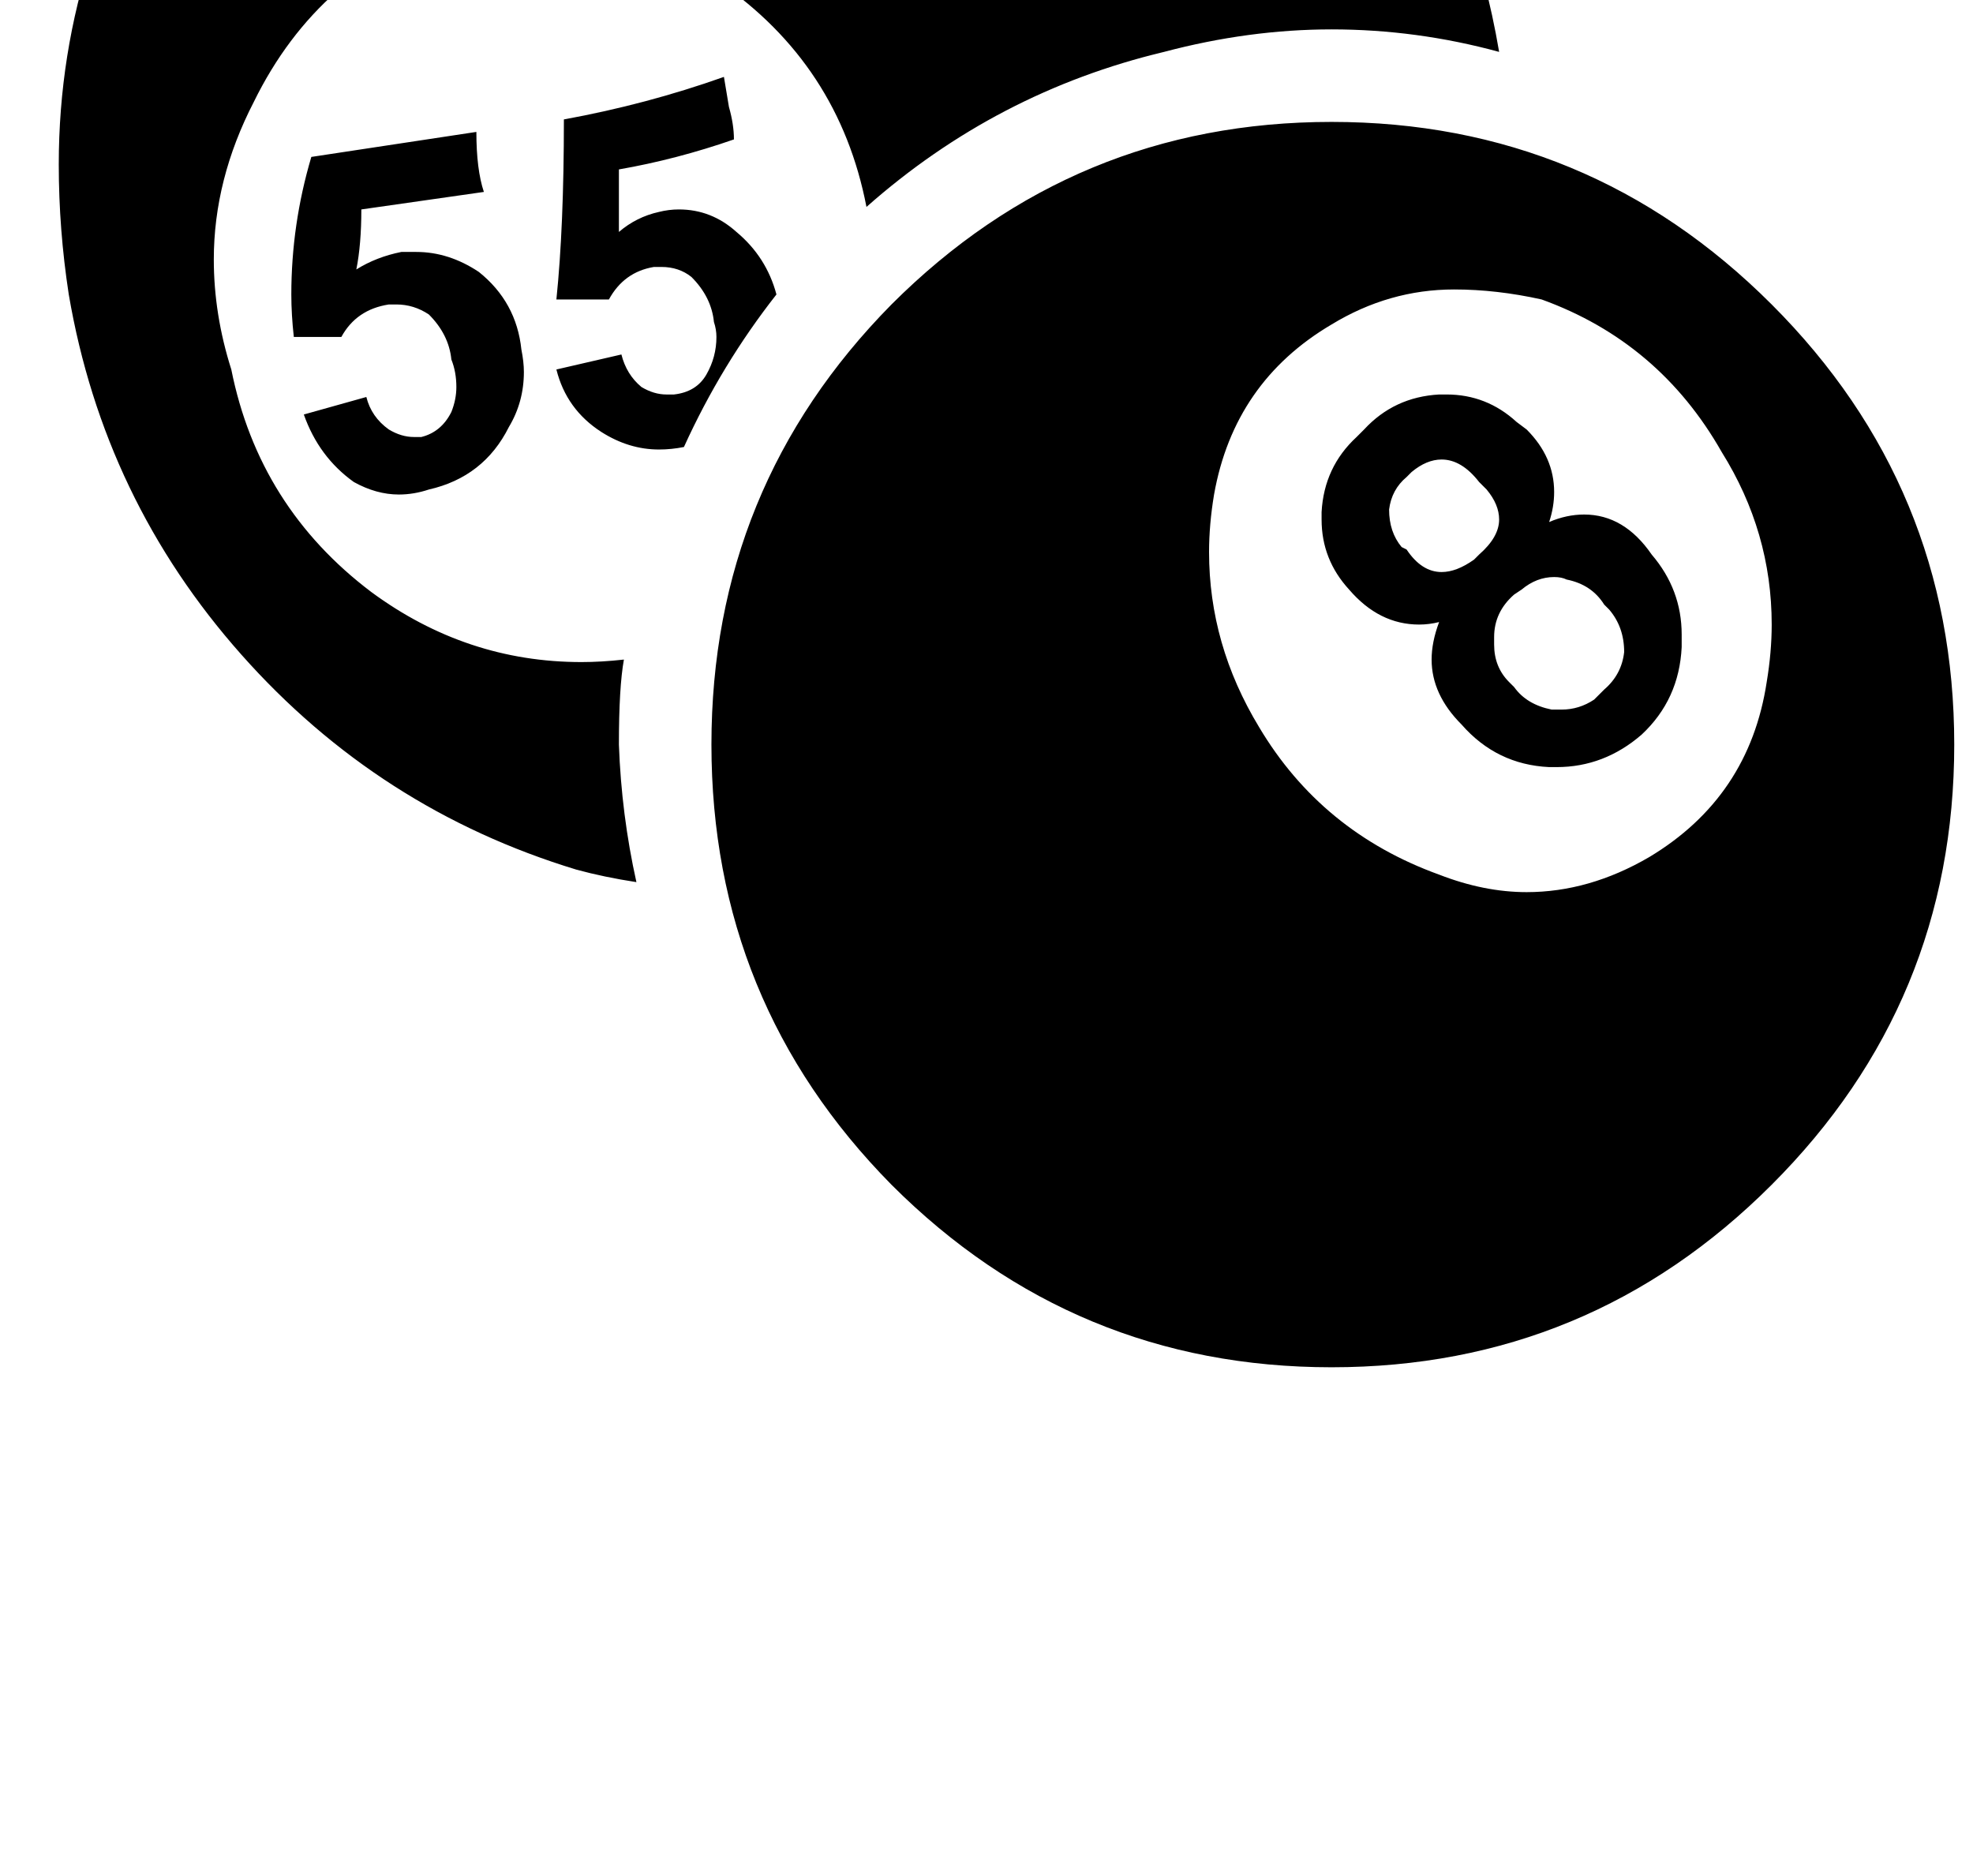
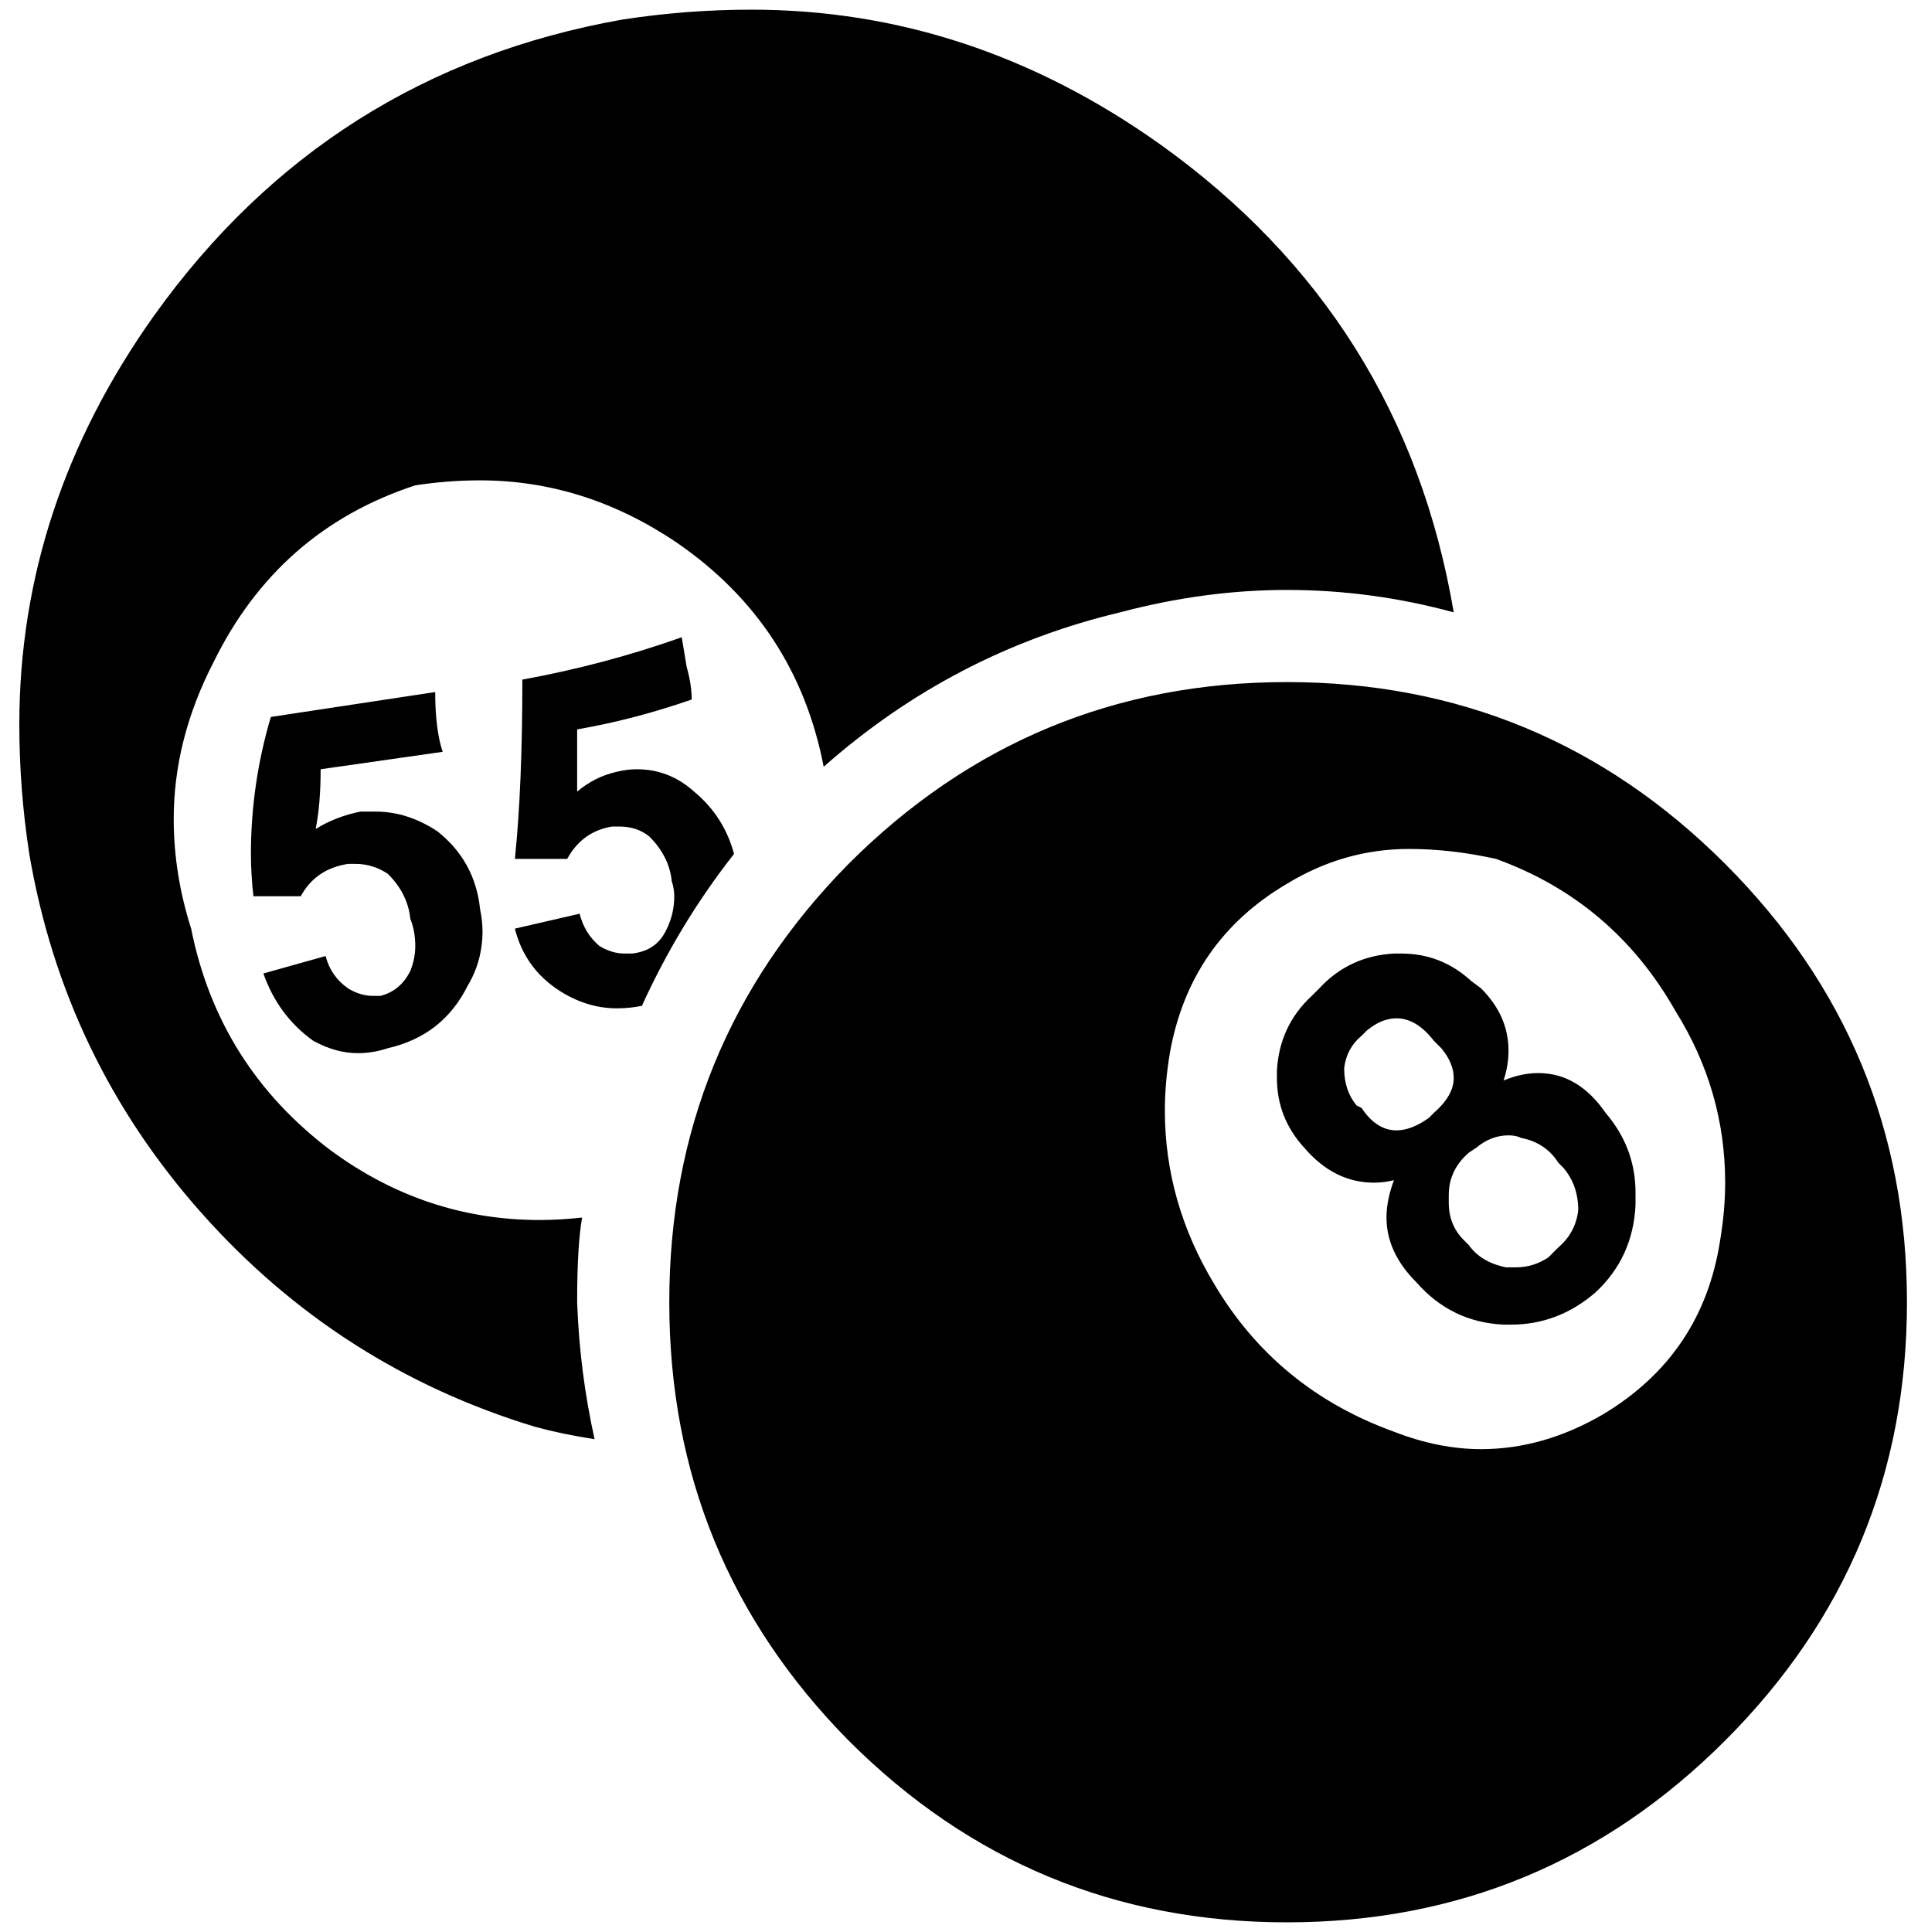
- <svg xmlns="http://www.w3.org/2000/svg" version="1.1" viewBox="-10 0 1052 1000">
-   <path fill="currentColor" d="M354.667 238.333q-6.667 1.334 -13.334 1.334q-16 0 -30.666 -9.334q-18.667 -12 -24 -33.333l34.666 -8q2.667 10.667 10.667 17.333q6.667 4 13.333 4h4q12 -1.333 17.334 -10.666q5.333 -9.334 5.333 -20q0 -4 -1.333 -8 q-1.334 -13.334 -12 -24q-6.667 -5.334 -16 -5.334h-4q-16 2.667 -24 17.334h-28q4 -38.667 4 -96q44 -8 85.333 -22.667l1.333 8l1.334 8q2.666 9.333 2.666 17.333q-30.666 10.667 -61.333 16v33.334q9.333 -8 21.333 -10.667 q5.334 -1.333 10.667 -1.333q17.333 0 30.667 12q16 13.333 21.333 33.333q-29.333 37.333 -49.333 81.333zM320 397q1.333 37.333 9.333 73.333q-17.333 -2.666 -32 -6.666q-105.333 -32 -178.666 -114.667q-73.334 -82.667 -92 -192 q-5.334 -34.667 -5.334 -69.333q0 -117.334 72 -218.667q93.334 -130.667 250.667 -158.667q34.667 -5.333 69.333 -5.333q117.334 0 218.667 72q130.667 93.333 157.333 250.667q-44 -12 -89.333 -12q-44 0 -89.333 12q-89.334 21.333 -158.667 82.666 q-14.667 -76 -78.667 -120q-49.333 -33.333 -105.333 -33.333q-17.333 0 -34.667 2.667q-73.333 24 -108 94.666q-21.333 41.334 -21.333 84q0 29.334 9.333 58.667q14.667 73.333 74.667 118.667q50.667 37.333 112 37.333q10.667 0 22.667 -1.333 q-2.667 14.666 -2.667 45.333zM185.333 211.667q2.667 10.666 12 17.333q6.667 4 13.334 4h4q10.666 -2.667 16 -13.333q2.666 -6.667 2.666 -13.334q0 -8 -2.666 -14.666q-1.334 -13.334 -12 -24q-8 -5.334 -17.334 -5.334h-4 q-17.333 2.667 -25.333 17.334h-25.333q-1.334 -12 -1.334 -22.667q0 -37.333 10.667 -73.333l88 -13.334q0 20 4 32l-65.333 9.334q0 18.666 -2.667 32q10.667 -6.667 24 -9.334h8q17.333 0 33.333 10.667q20 16 22.667 41.333q1.333 6.667 1.333 12 q0 16 -8 29.334q-13.333 26.666 -42.666 33.333q-8 2.667 -16 2.667q-12 0 -24 -6.667q-18.667 -13.333 -26.667 -36zM765.333 154.333q-34.666 0 -65.333 18.667q-52 30.667 -62.667 90.667q-2.666 16 -2.666 30.666q0 49.334 26.666 93.334q33.334 56 96 78.666 q24 9.334 46.667 9.334q33.333 0 65.333 -18.667q53.334 -32 62.667 -93.333q2.667 -16 2.667 -30.667q0 -49.333 -26.667 -92q-33.333 -58.667 -96 -81.333q-24 -5.334 -46.667 -5.334zM465.333 631.667q-96 -97.334 -96 -234.667t96 -234.667 q97.334 -97.333 234.667 -97.333t234.667 97.333q97.333 97.334 97.333 234.667t-97.333 234.667q-97.334 97.333 -234.667 97.333t-234.667 -97.333zM856 347.667q0 -13.334 -8 -22.667l-2.667 -2.667q-6.666 -10.666 -20 -13.333 q-2.666 -1.333 -6.666 -1.333q-9.334 0 -17.334 6.666l-4 2.667q-10.666 9.333 -10.666 22.667v4q0 12 8 20l2.666 2.666q6.667 9.334 20 12h5.334q9.333 0 17.333 -5.333l5.333 -5.333q9.334 -8 10.667 -20zM778.667 295.667 q10.666 -9.334 10.666 -18.667q0 -8 -6.666 -16l-4 -4q-9.334 -12 -20 -12q-8 0 -16 6.667l-2.667 2.666q-8 6.667 -9.333 17.334q0 12 6.666 20l2.667 1.333q8 12 18.667 12q8 0 17.333 -6.667zM757.333 331.667q-5.333 1.333 -10.666 1.333 q-21.334 0 -37.334 -18.667q-14.666 -16 -14.666 -37.333v-4q1.333 -24 18.666 -40l4 -4q16 -17.333 40 -18.667h4q21.334 0 37.334 14.667l5.333 4q14.667 14.667 14.667 33.333q0 8 -2.667 16q9.333 -4 18.667 -4q21.333 0 36 21.334q16 18.666 16 42.666v6.667 q-1.334 28 -21.334 46.667q-20 17.333 -45.333 17.333h-4q-28 -1.333 -46.667 -22.667q-16 -16 -16 -34.666q0 -9.334 4 -20z" />
+ <svg xmlns="http://www.w3.org/2000/svg" version="1.1" viewBox="-10 0 998 1000">
+   <path fill="currentColor" d="M322.266 520.625q-6.445 1.289 -12.891 1.289q-15.469 0 -29.648 -9.023q-18.047 -11.602 -23.203 -32.227l33.516 -7.734q2.578 10.312 10.312 16.758q6.445 3.867 12.891 3.867h3.867q11.602 -1.289 16.758 -10.312 t5.156 -19.336q0 -3.867 -1.289 -7.734q-1.289 -12.891 -11.602 -23.203q-6.445 -5.156 -15.469 -5.156h-3.867q-15.469 2.578 -23.203 16.758h-27.07q3.867 -37.383 3.867 -92.812q42.539 -7.734 82.5 -21.914l1.289 7.734 l1.289 7.734q2.578 9.023 2.578 16.758q-29.648 10.312 -59.297 15.469v32.227q9.023 -7.734 20.625 -10.312q5.156 -1.289 10.312 -1.289q16.758 0 29.648 11.602q15.469 12.891 20.625 32.227q-28.359 36.094 -47.695 78.633z M288.75 674.023q1.289 36.094 9.023 70.898q-16.758 -2.578 -30.938 -6.445q-101.836 -30.938 -172.734 -110.859t-88.945 -185.625q-5.156 -33.516 -5.156 -67.031q0 -113.438 69.609 -211.406q90.234 -126.328 242.344 -153.398 q33.516 -5.156 67.031 -5.156q113.438 0 211.406 69.609q126.328 90.234 152.109 242.344q-42.539 -11.602 -86.367 -11.602q-42.539 0 -86.367 11.602q-86.367 20.625 -153.398 79.922q-14.18 -73.477 -76.055 -116.016 q-47.695 -32.227 -101.836 -32.227q-16.758 0 -33.516 2.578q-70.898 23.203 -104.414 91.523q-20.625 39.961 -20.625 81.211q0 28.359 9.023 56.719q14.18 70.898 72.188 114.727q48.984 36.094 108.281 36.094q10.312 0 21.914 -1.289 q-2.578 14.18 -2.578 43.828zM158.555 494.844q2.578 10.312 11.602 16.758q6.445 3.867 12.891 3.867h3.867q10.312 -2.578 15.469 -12.891q2.578 -6.445 2.578 -12.891q0 -7.734 -2.578 -14.18 q-1.289 -12.891 -11.602 -23.203q-7.734 -5.156 -16.758 -5.156h-3.867q-16.758 2.578 -24.492 16.758h-24.492q-1.289 -11.602 -1.289 -21.914q0 -36.094 10.312 -70.898l85.078 -12.891q0 19.336 3.867 30.938l-63.164 9.023 q0 18.047 -2.578 30.938q10.312 -6.445 23.203 -9.023h7.734q16.758 0 32.227 10.312q19.336 15.469 21.914 39.961q1.289 6.445 1.289 11.602q0 15.469 -7.734 28.359q-12.891 25.781 -41.25 32.227q-7.734 2.578 -15.469 2.578 q-11.602 0 -23.203 -6.445q-18.047 -12.891 -25.781 -34.805zM719.297 439.414q-33.516 0 -63.164 18.047q-50.273 29.648 -60.586 87.656q-2.578 15.469 -2.578 29.648q0 47.695 25.781 90.234q32.227 54.141 92.812 76.055 q23.203 9.023 45.117 9.023q32.227 0 63.164 -18.047q51.562 -30.938 60.586 -90.234q2.578 -15.469 2.578 -29.648q0 -47.695 -25.781 -88.945q-32.227 -56.719 -92.812 -78.633q-23.203 -5.156 -45.117 -5.156zM429.258 900.898 q-92.812 -94.102 -92.812 -226.875t92.812 -226.875q94.102 -94.102 226.875 -94.102t226.875 94.102t94.102 226.875t-94.102 226.875t-226.875 94.102t-226.875 -94.102zM806.953 626.328q0 -12.891 -7.734 -21.914l-2.578 -2.578 q-6.445 -10.312 -19.336 -12.891q-2.578 -1.289 -6.445 -1.289q-9.023 0 -16.758 6.445l-3.867 2.578q-10.312 9.023 -10.312 21.914v3.867q0 11.602 7.734 19.336l2.578 2.578q6.445 9.023 19.336 11.602h5.156 q9.023 0 16.758 -5.156l5.156 -5.156q9.023 -7.734 10.312 -19.336zM732.188 576.055q10.312 -9.023 10.312 -18.047q0 -7.734 -6.445 -15.469l-3.867 -3.867q-9.023 -11.602 -19.336 -11.602q-7.734 0 -15.469 6.445 l-2.578 2.578q-7.734 6.445 -9.023 16.758q0 11.602 6.445 19.336l2.578 1.289q7.734 11.602 18.047 11.602q7.734 0 16.758 -6.445zM711.562 610.859q-5.156 1.289 -10.312 1.289q-20.625 0 -36.094 -18.047 q-14.18 -15.469 -14.18 -36.094v-3.867q1.289 -23.203 18.047 -38.672l3.867 -3.867q15.469 -16.758 38.672 -18.047h3.867q20.625 0 36.094 14.18l5.156 3.867q14.18 14.18 14.18 32.227q0 7.734 -2.578 15.469 q9.023 -3.867 18.047 -3.867q20.625 0 34.805 20.625q15.469 18.047 15.469 41.25v6.445q-1.289 27.07 -20.625 45.117q-19.336 16.758 -43.828 16.758h-3.867q-27.07 -1.289 -45.117 -21.914q-15.469 -15.469 -15.469 -33.516 q0 -9.023 3.867 -19.336z" />
</svg>
